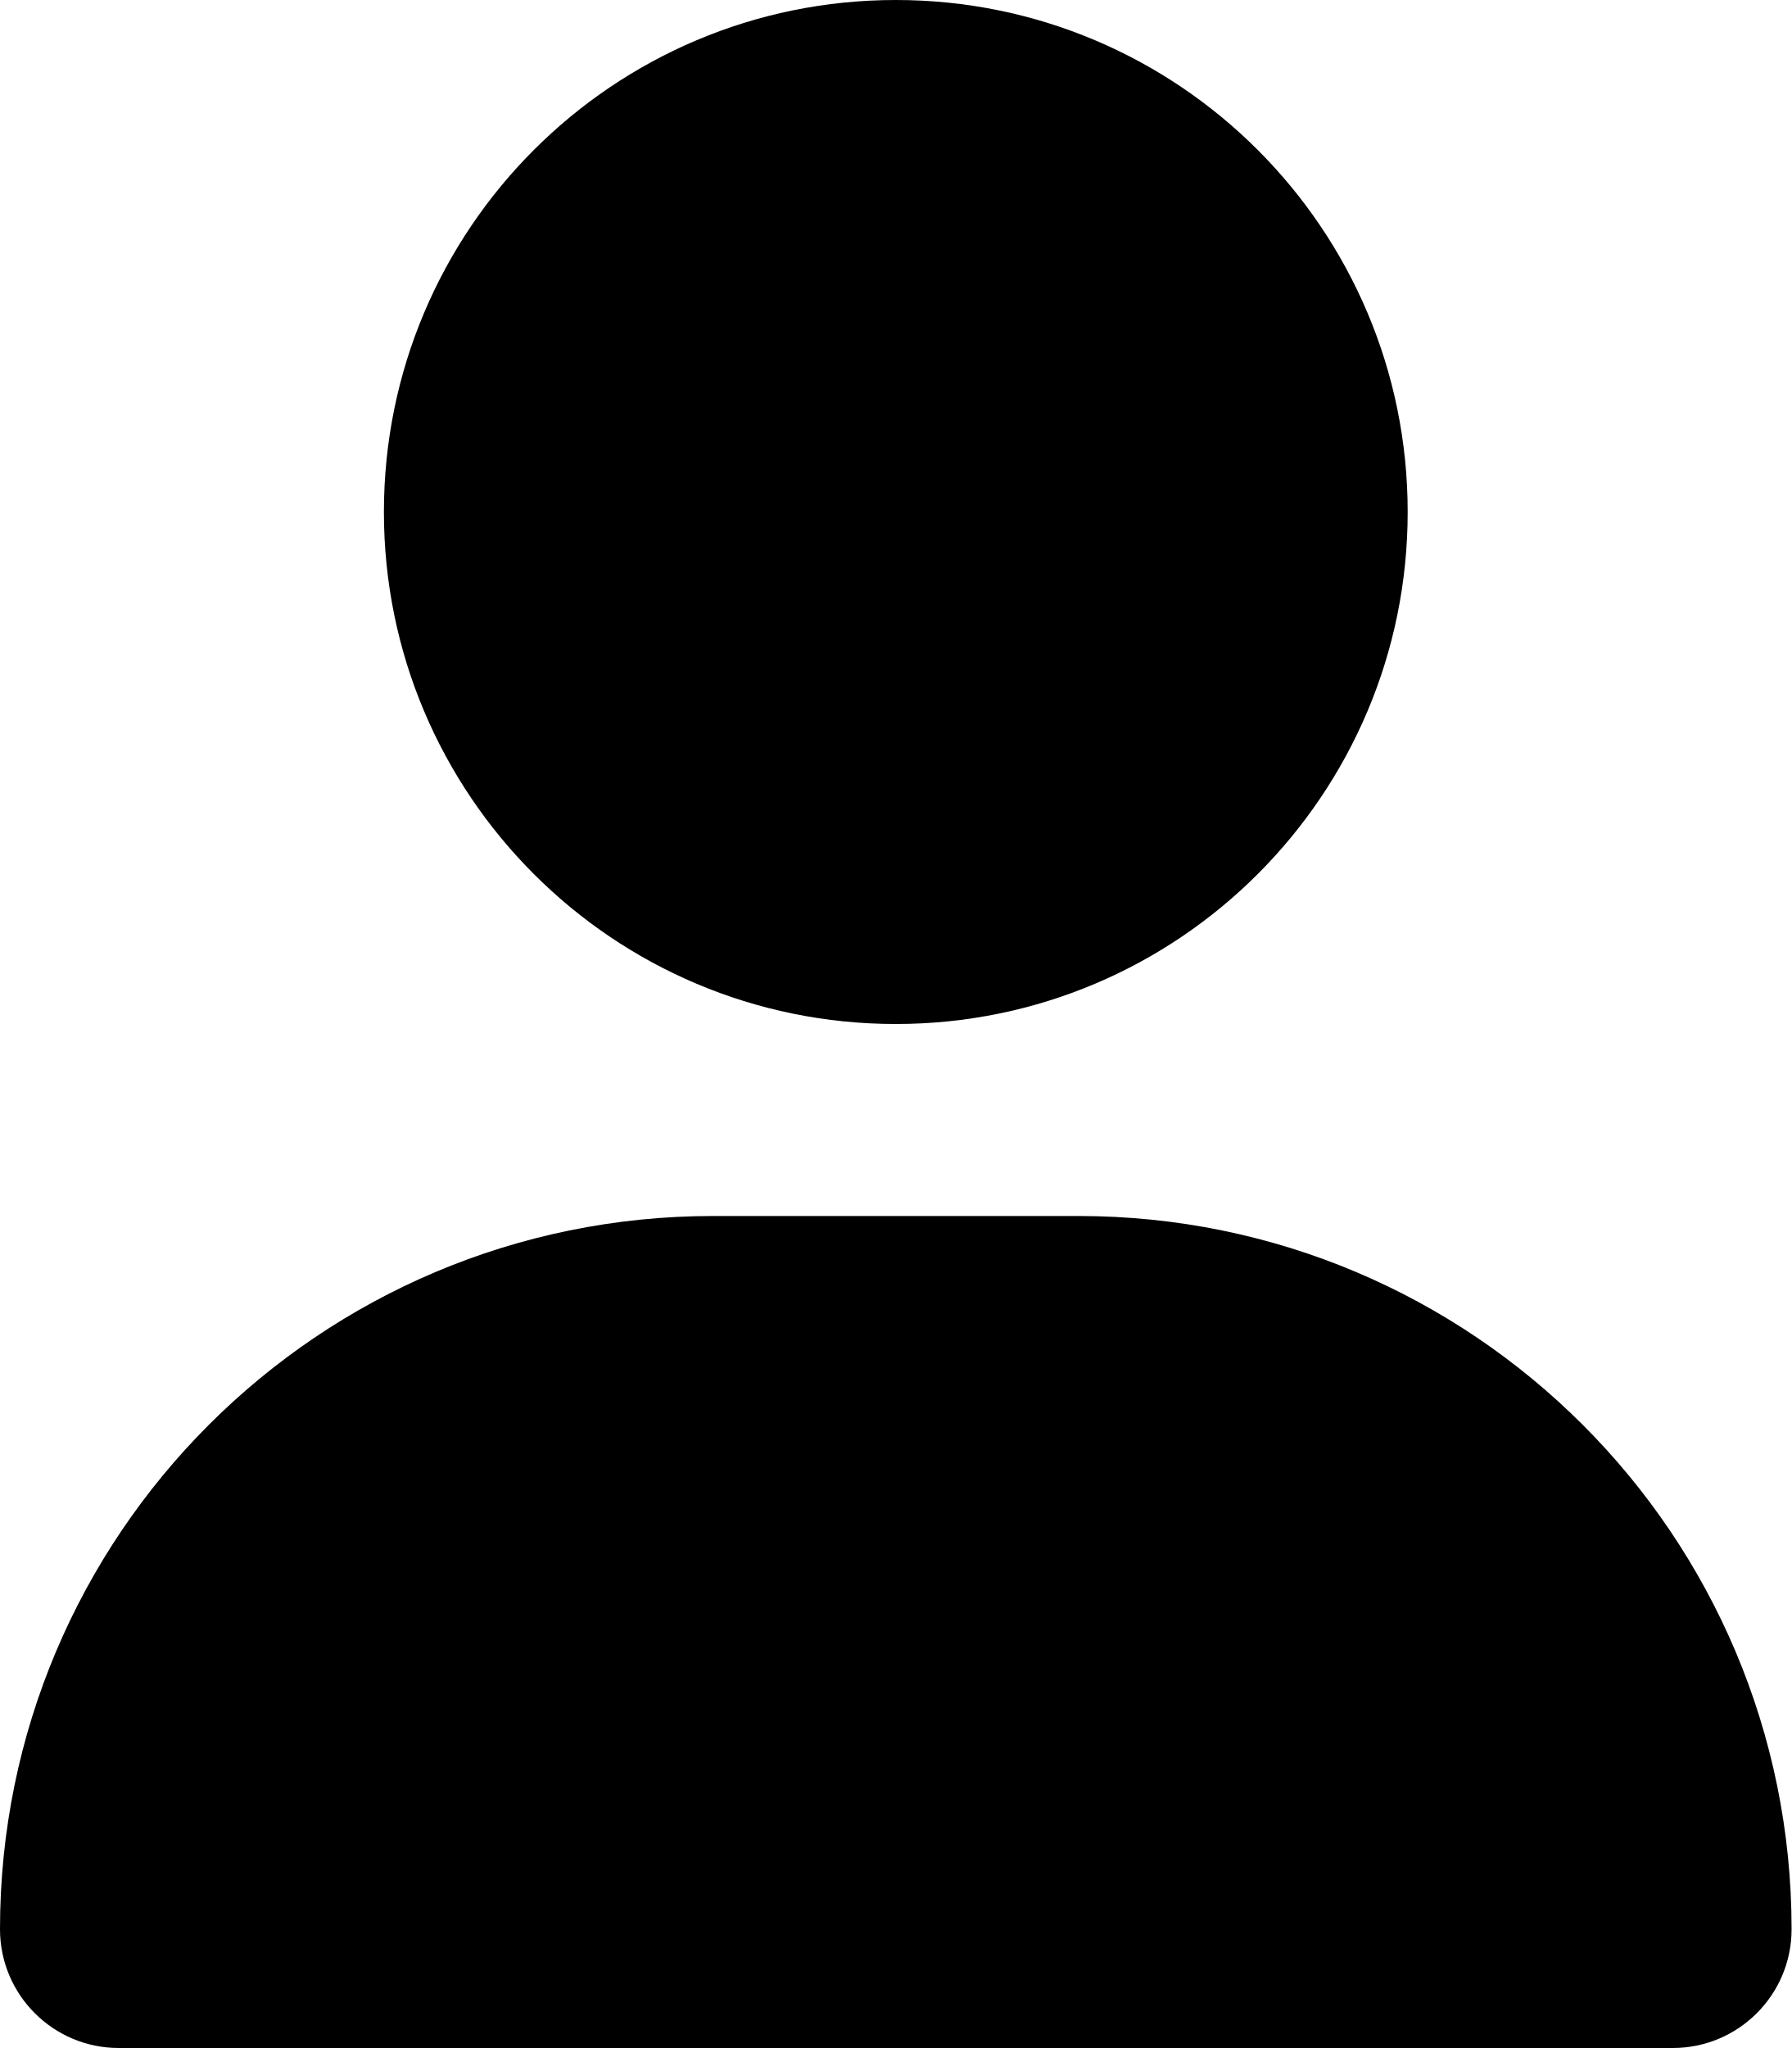
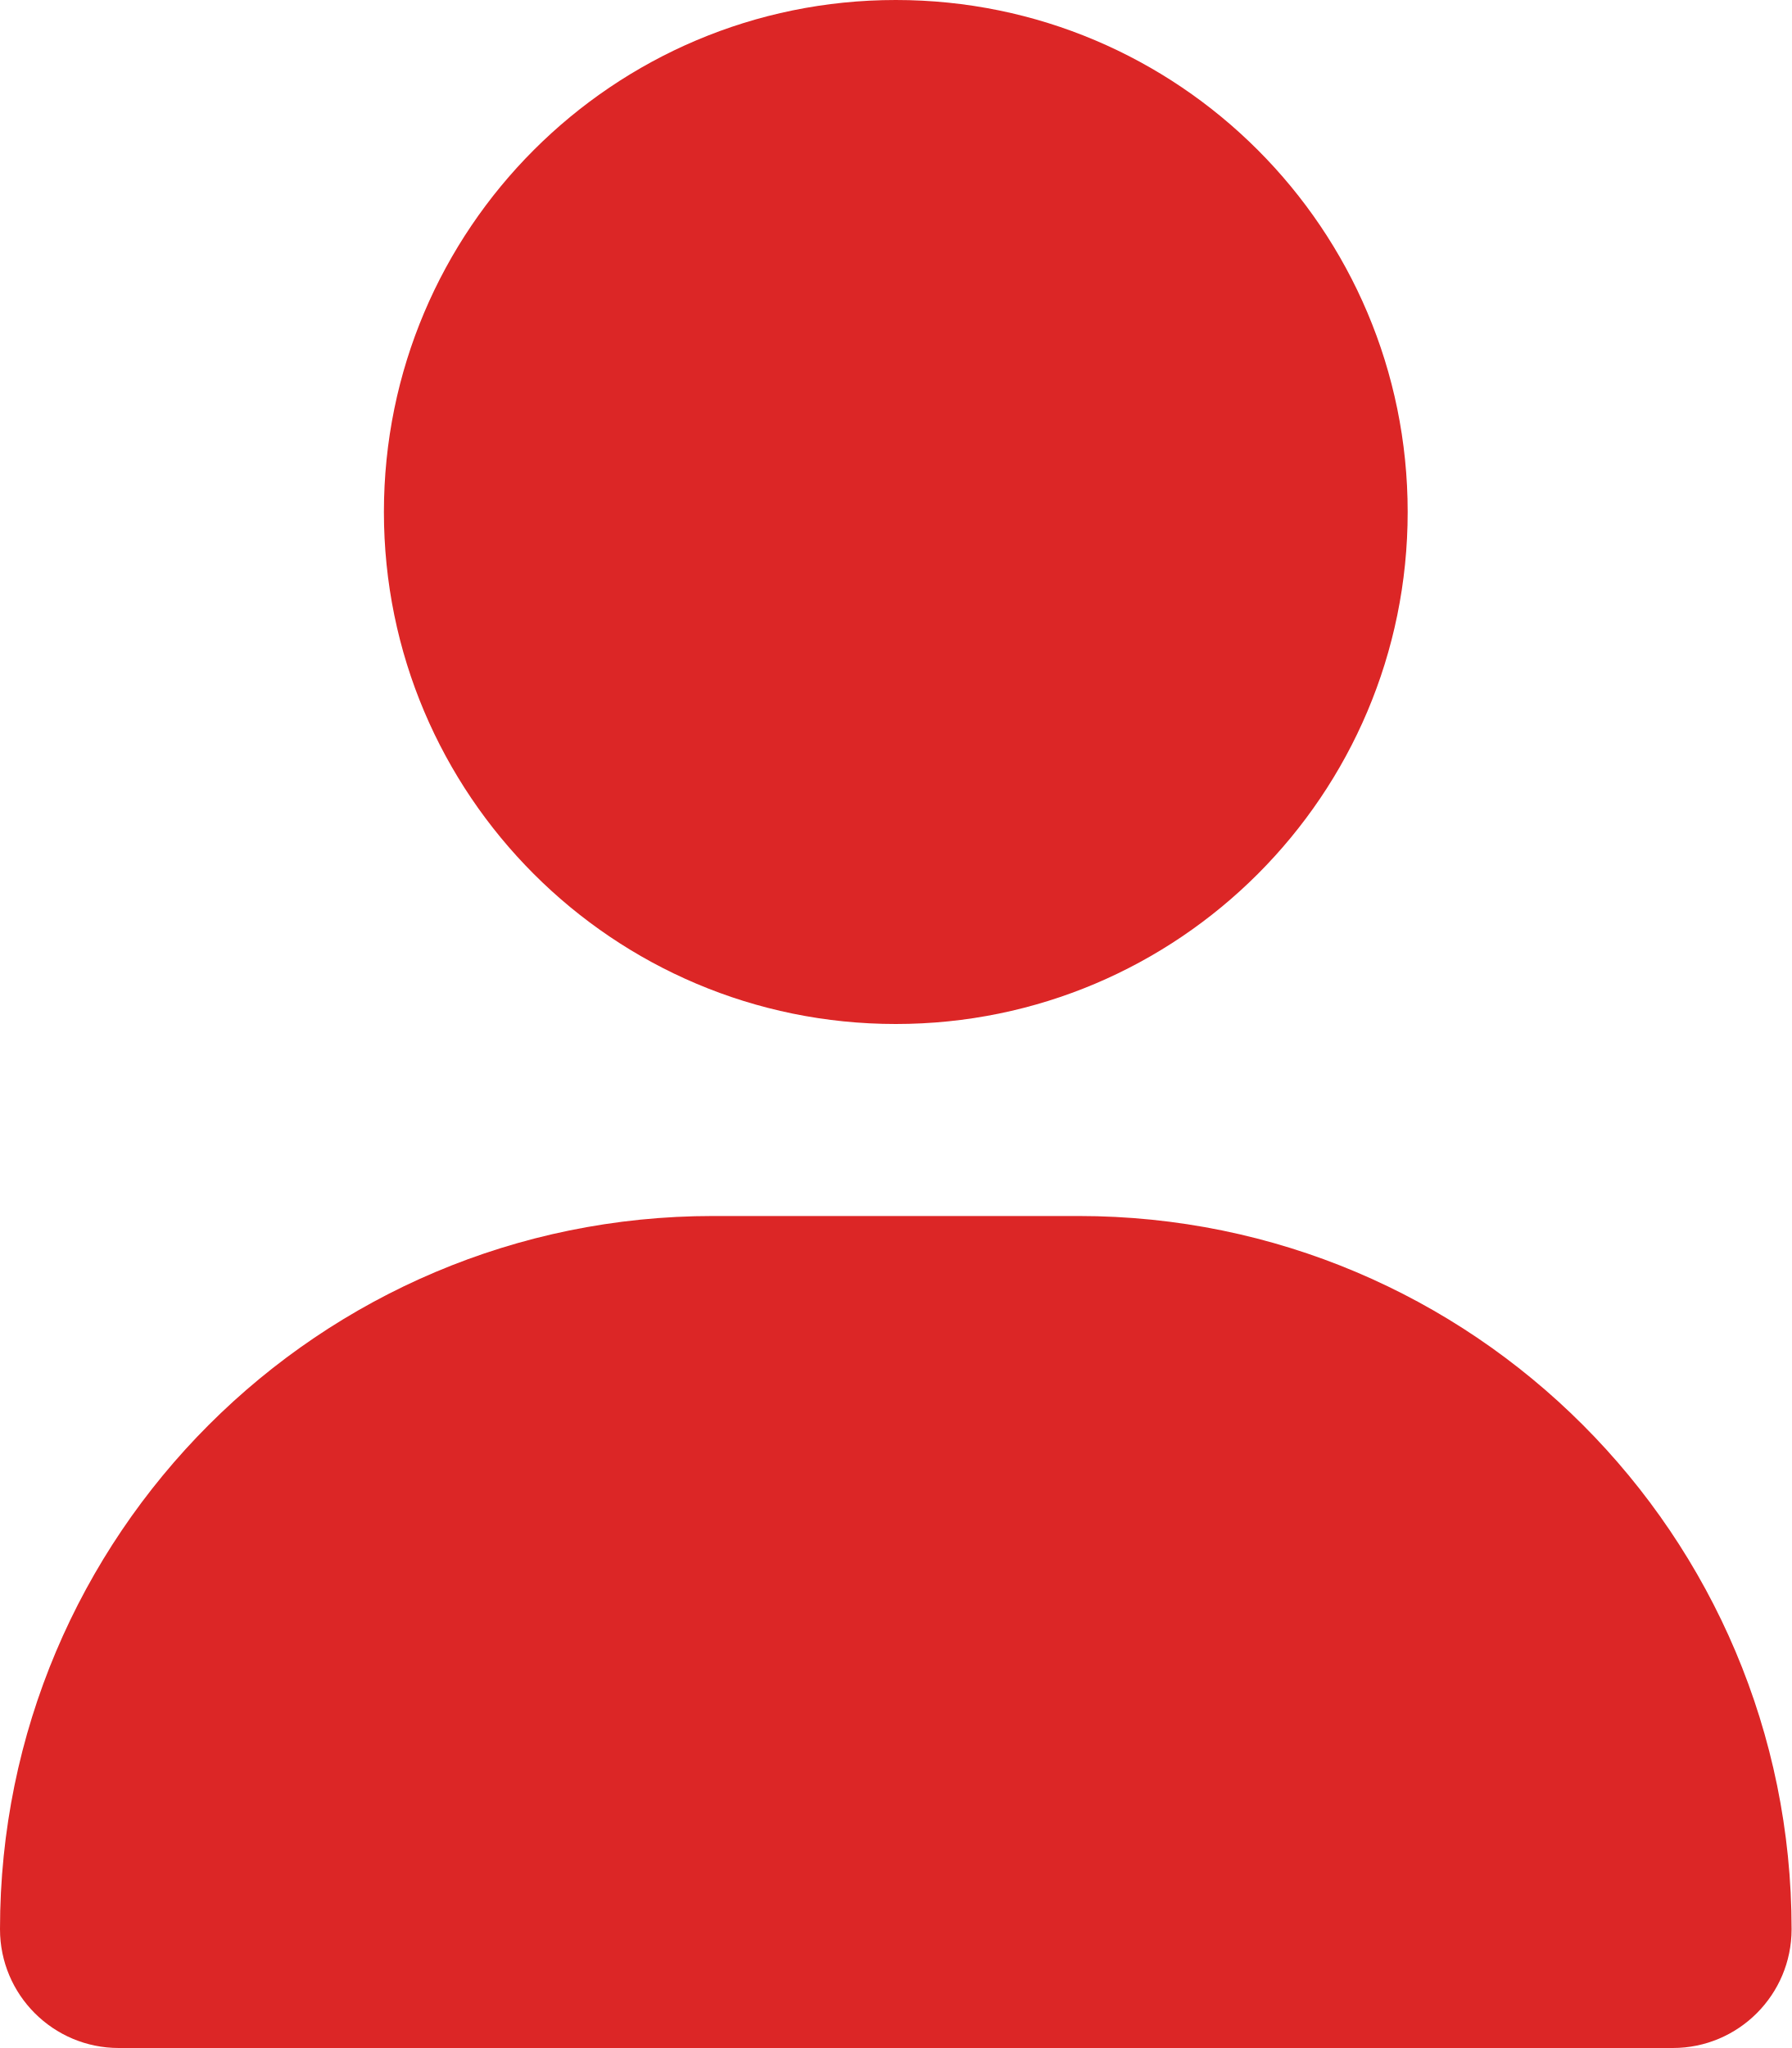
<svg xmlns="http://www.w3.org/2000/svg" viewBox="0 0 448 512">
-   <path d="M224 256A128 128 0 1 0 224 0a128 128 0 1 0 0 256zm-45.7 48C79.8 304 0 383.8 0 482.3C0 498.7 13.3 512 29.7 512H418.3c16.4 0 29.7-13.3 29.7-29.7C448 383.8 368.2 304 269.7 304H178.3z" />
+   <path fill="#dc2626" d="M224 256A128 128 0 1 0 224 0a128 128 0 1 0 0 256zm-45.7 48C79.8 304 0 383.8 0 482.3C0 498.7 13.3 512 29.7 512H418.3c16.4 0 29.7-13.3 29.7-29.7C448 383.8 368.2 304 269.7 304H178.3z" />
</svg>
